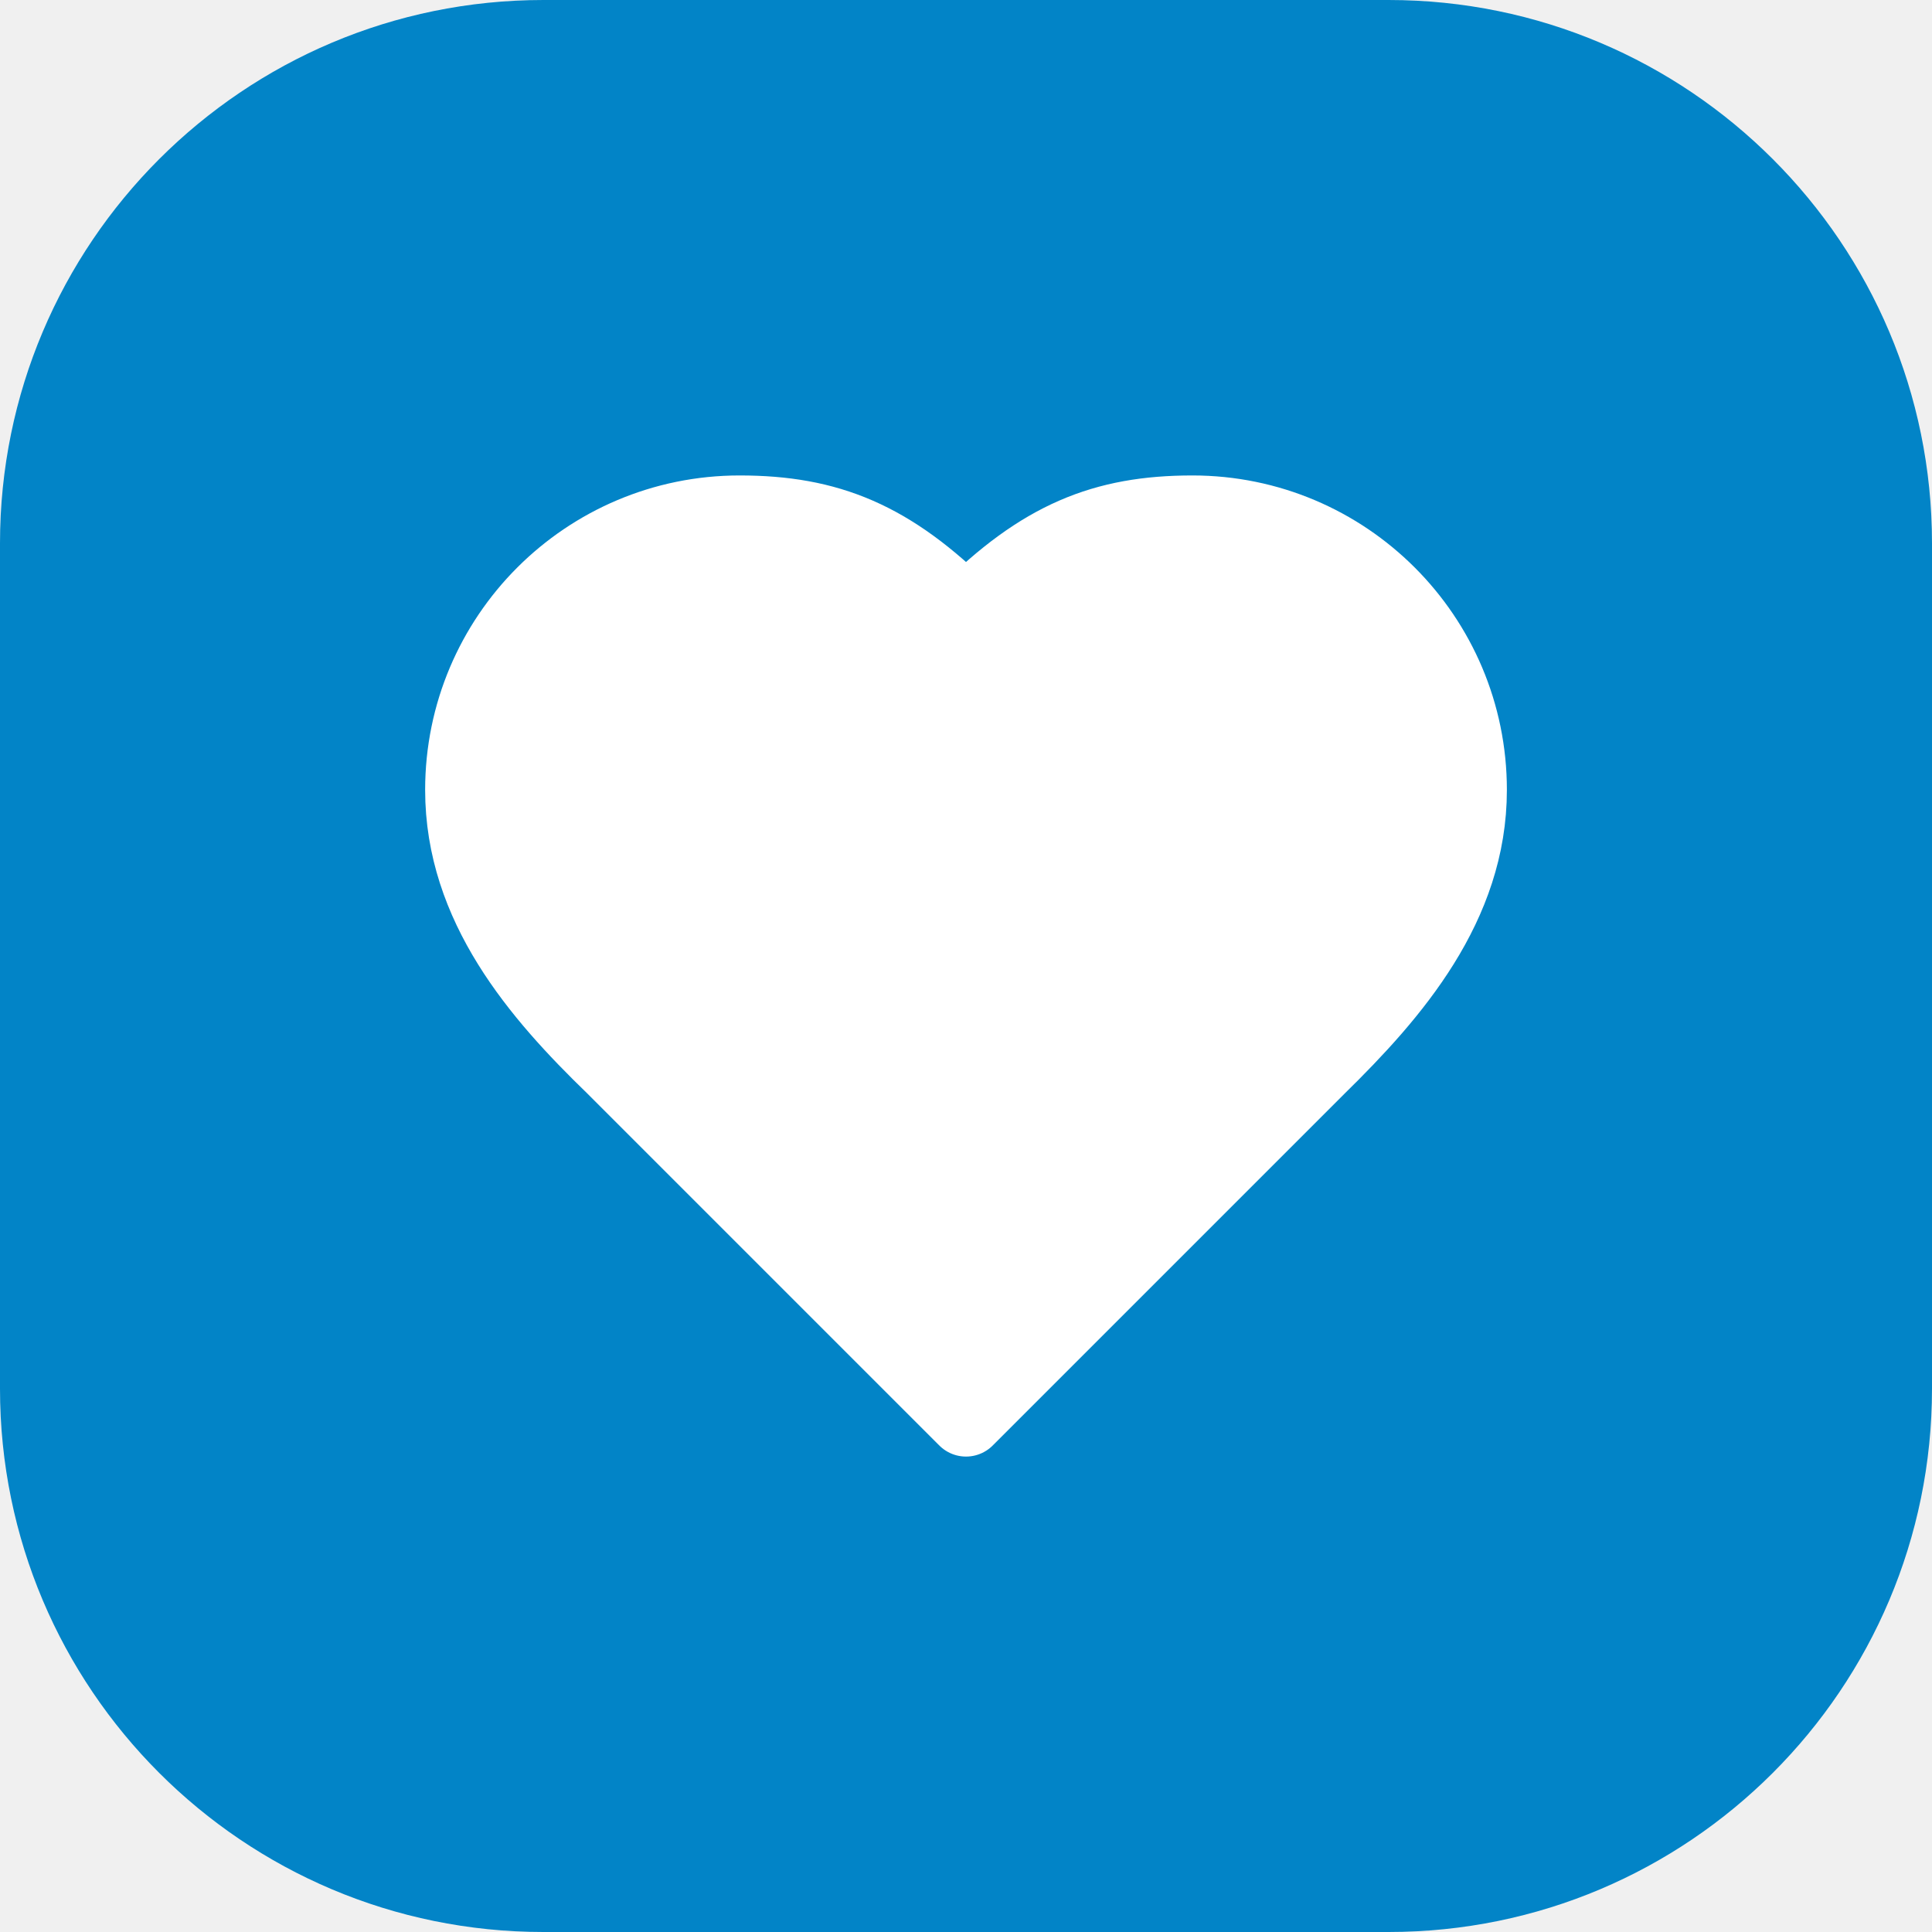
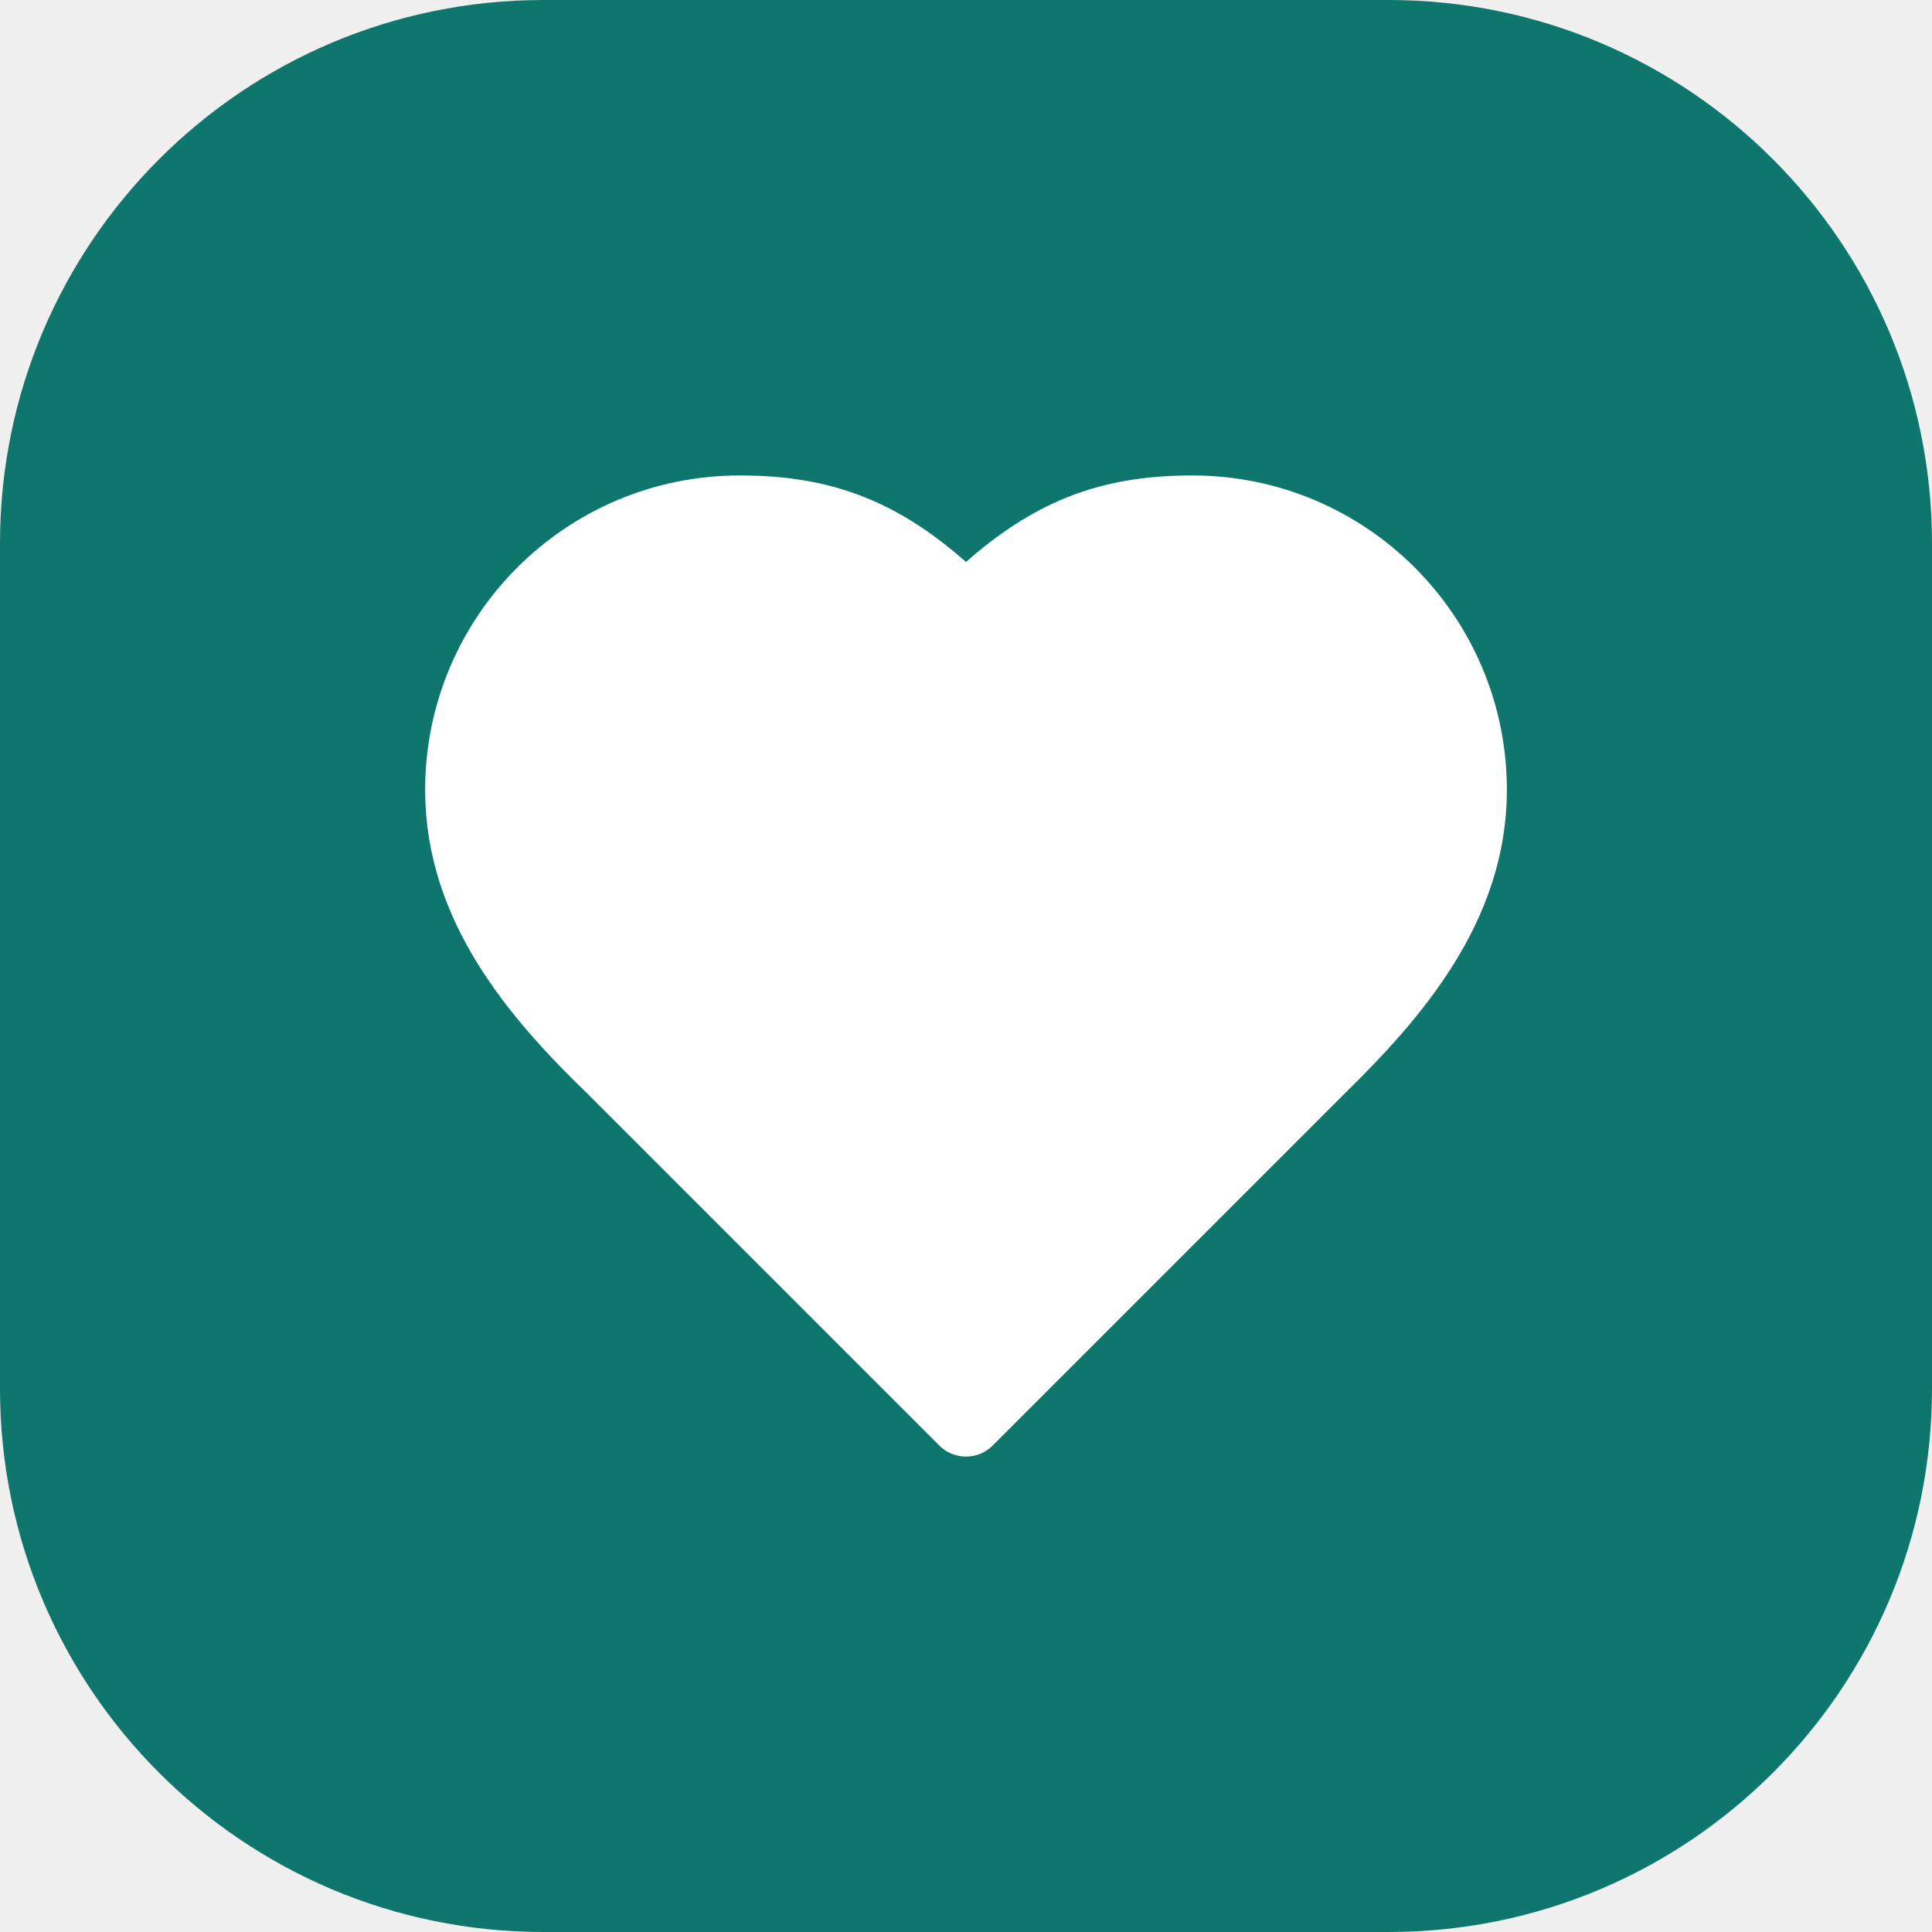
<svg xmlns="http://www.w3.org/2000/svg" viewBox="0 0 64 64" width="100%" height="100%">
-   <rect width="64" height="64" rx="18" fill="#0284c7" />
+   <rect width="64" height="64" rx="18" fill="#0f766e" />
  <g transform="translate(12, 12) scale(1.6667)">
    <path d="M19 14c1.49-1.46 3-3.21 3-5.5A5.5 5.5 0 0 0 16.5 3c-1.76 0-3 .5-4.5 2-1.5-1.5-2.74-2-4.5-2A5.5 5.5 0 0 0 2 8.5c0 2.3 1.5 4.05 3 5.5l7 7Z" fill="#ffffff" stroke="#ffffff" stroke-width="1.5" stroke-linecap="round" stroke-linejoin="round" />
  </g>
</svg>
